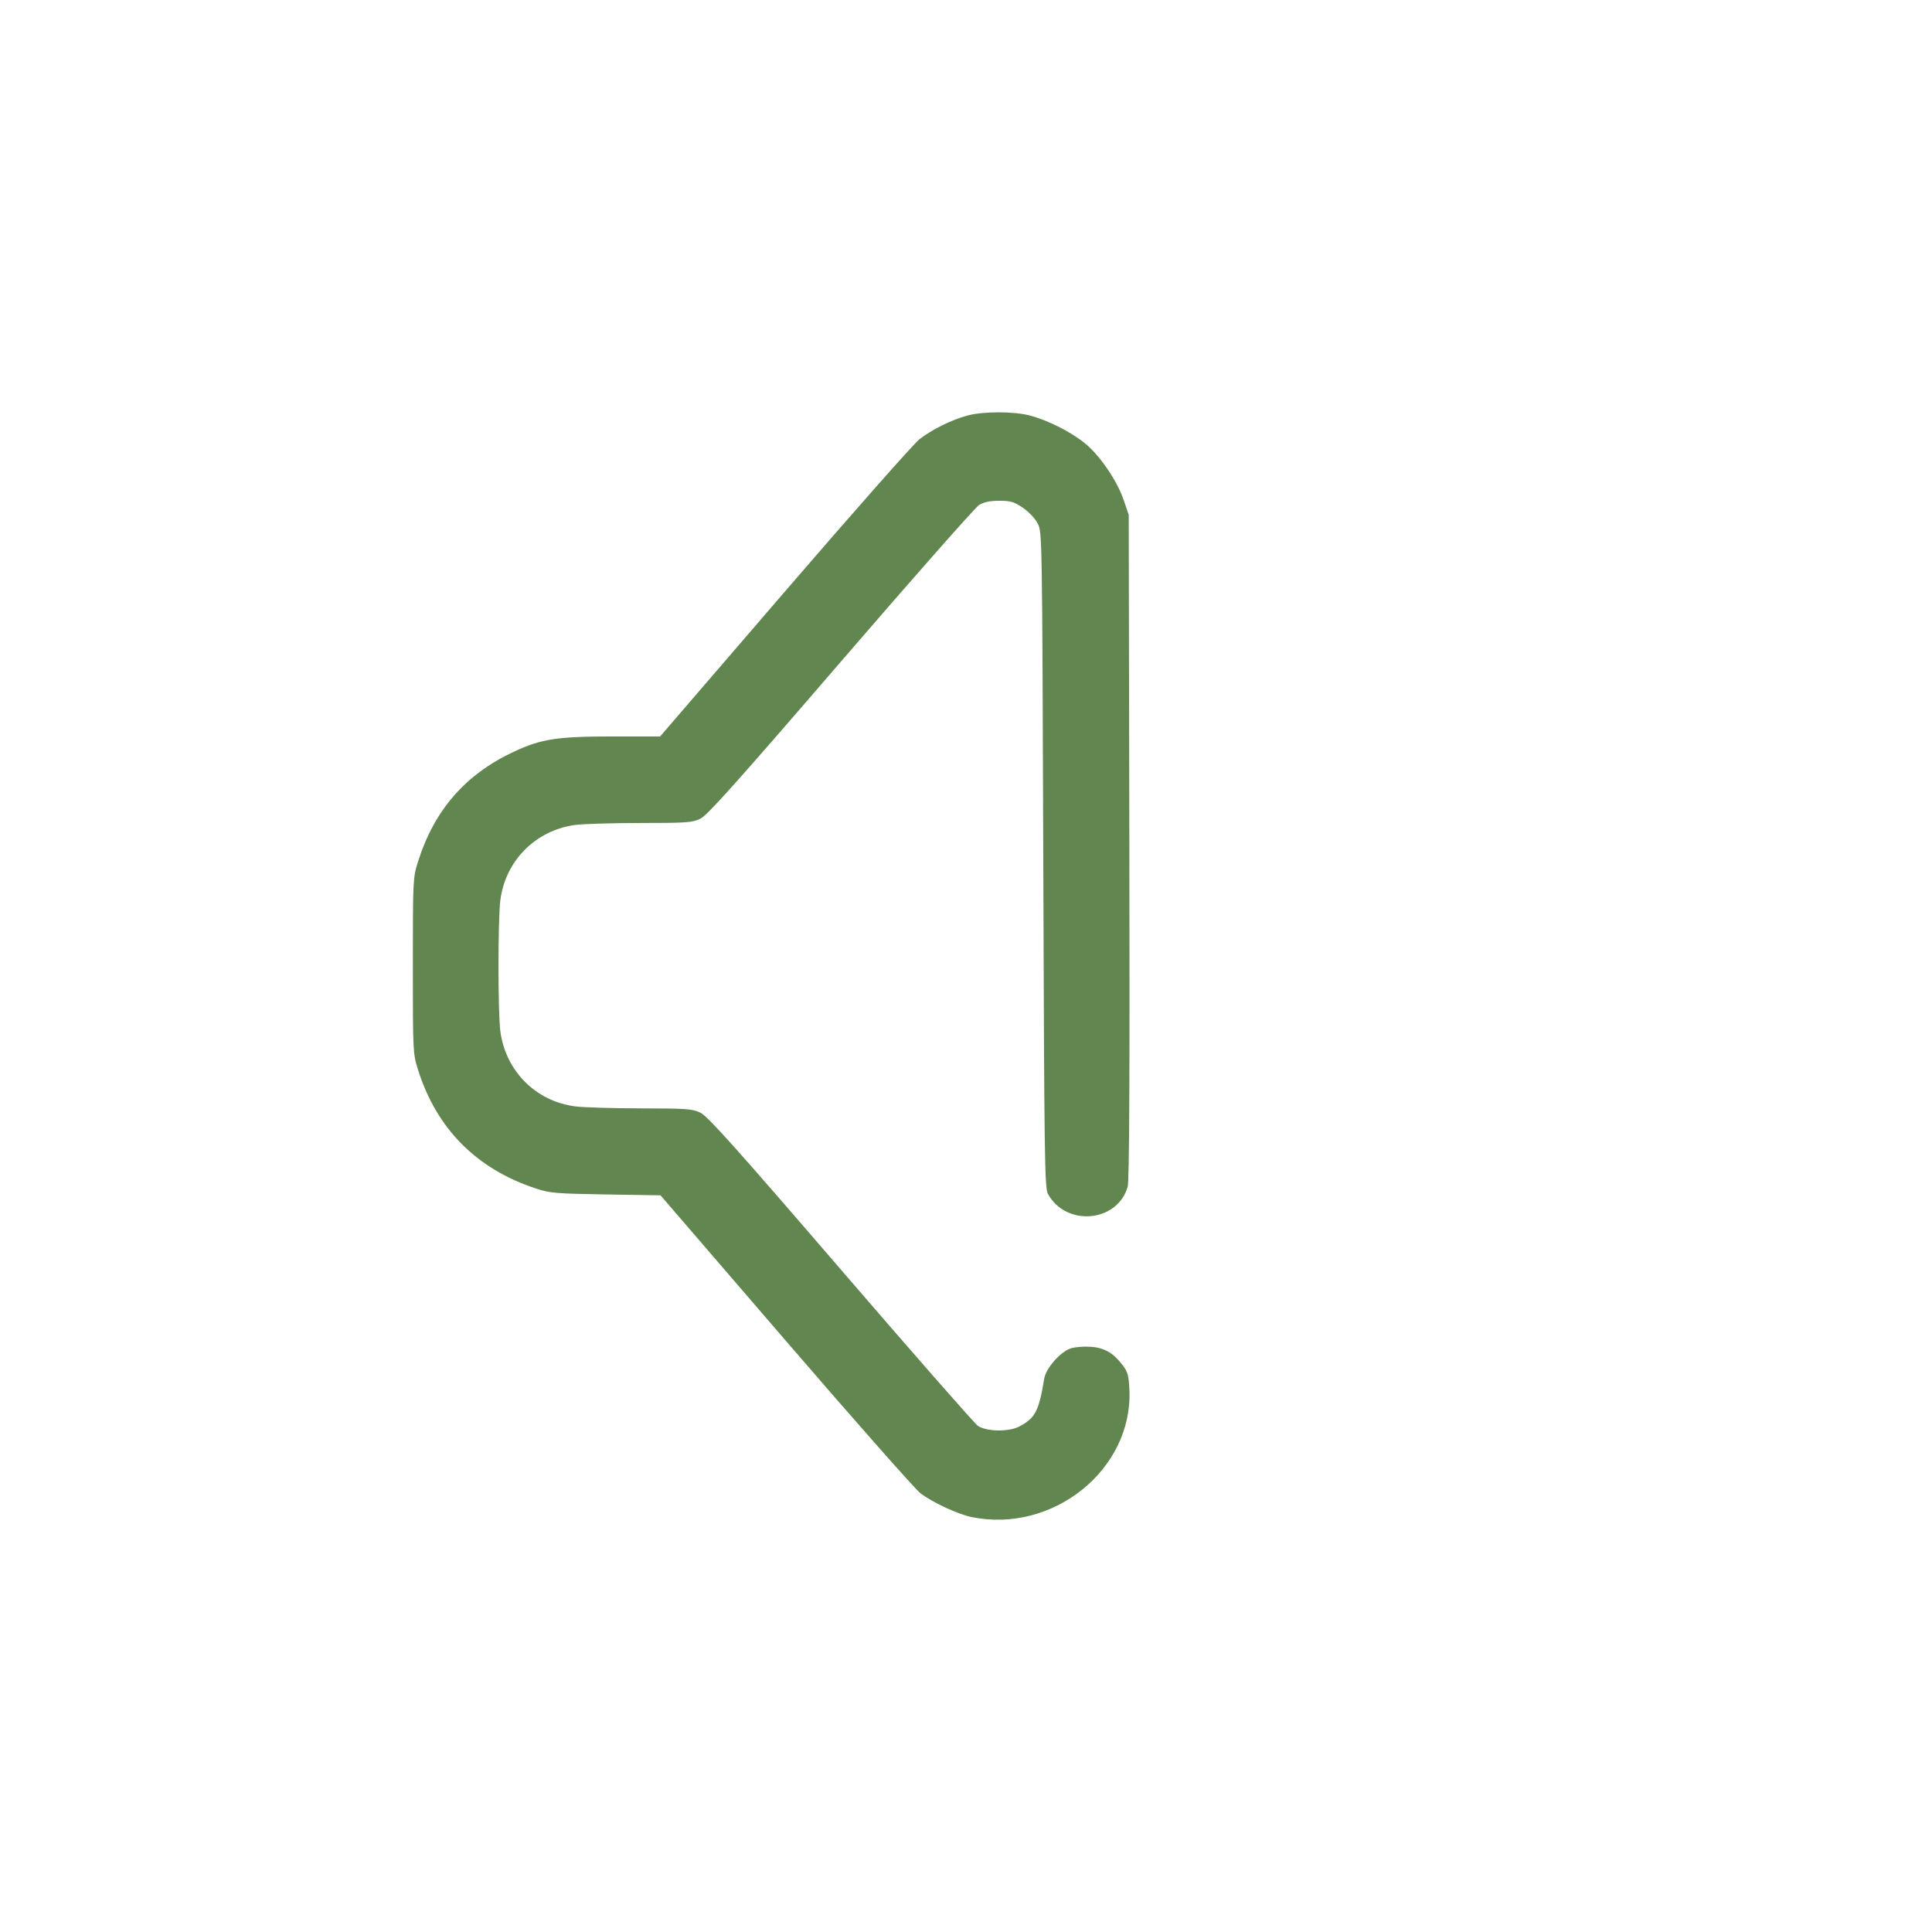
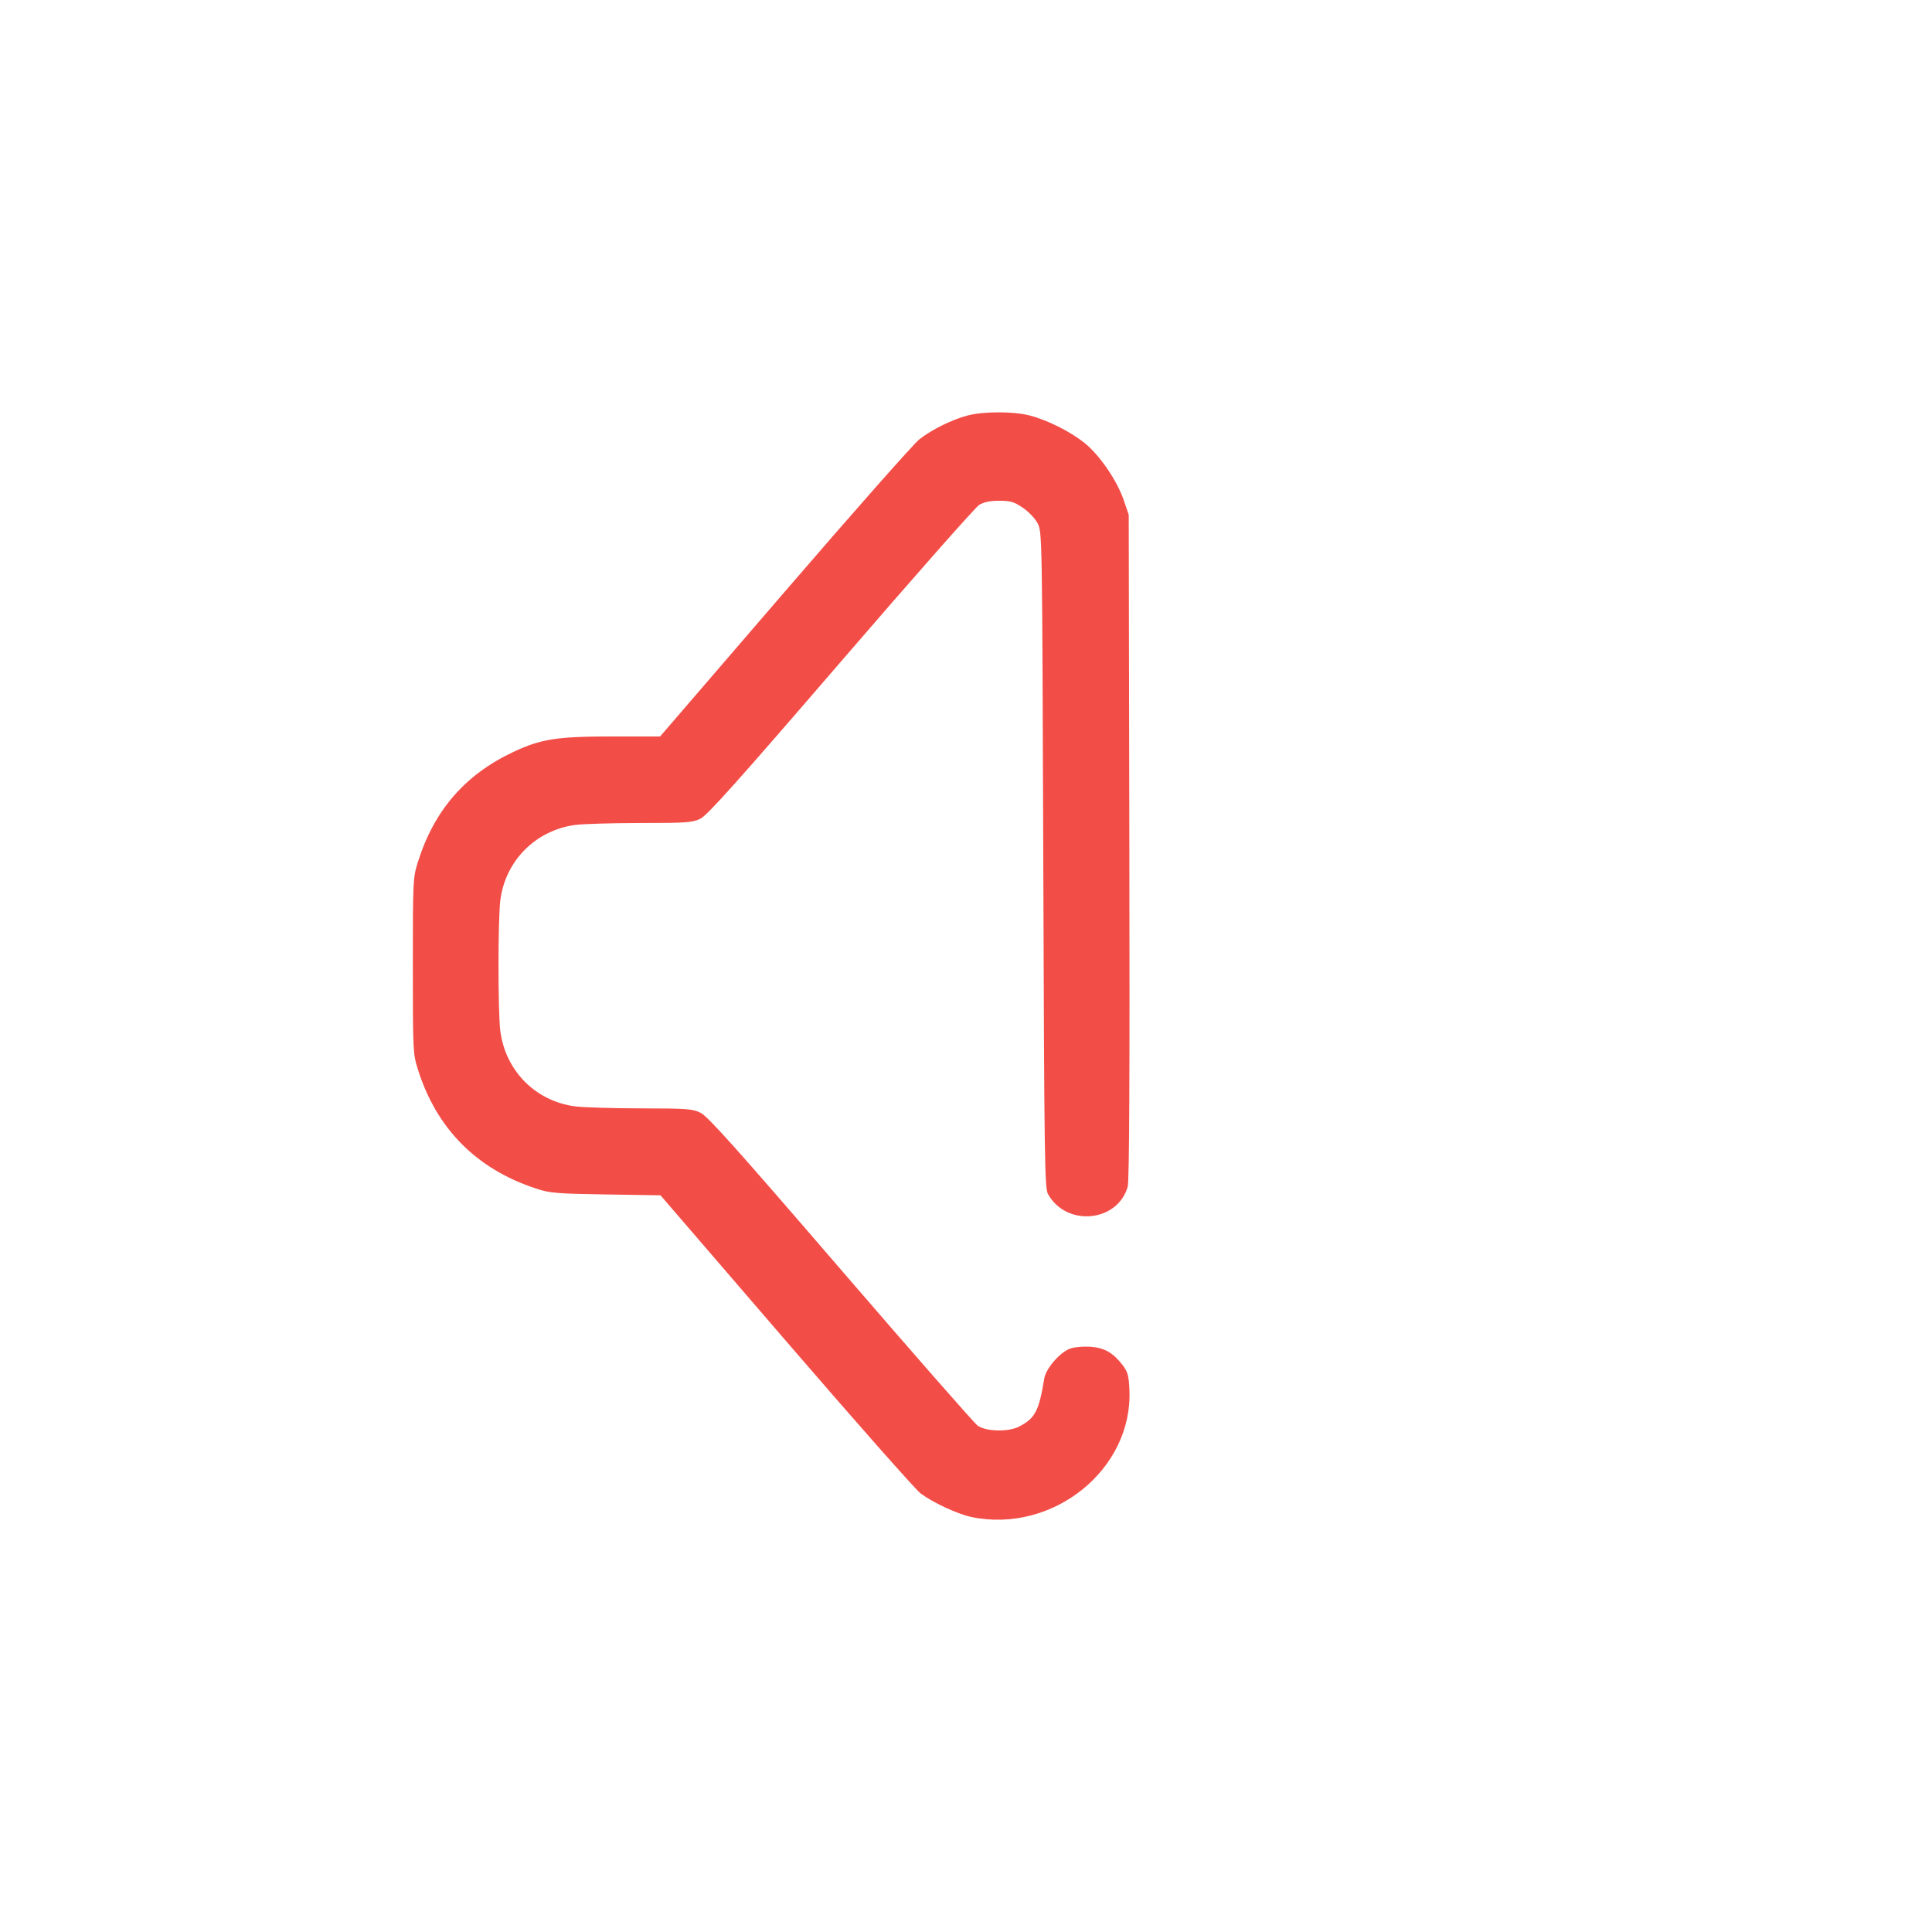
- <svg xmlns="http://www.w3.org/2000/svg" style="color:#62864F;" fill="currentColor" stroke="currentColor" stroke-width="0" viewBox="-4.8 -4.8 33.60 33.60" version="1.1" id="svg3" xml:space="preserve">
+ <svg xmlns="http://www.w3.org/2000/svg" style="color:#F34D47;" fill="currentColor" stroke="currentColor" stroke-width="0" viewBox="-4.8 -4.8 33.60 33.60" version="1.1" id="svg3" xml:space="preserve">
  <defs id="defs3" />
  <g id="SVGRepo_tracerCarrier" stroke-linecap="round" stroke-linejoin="round" stroke-width="0.624" />
  <path style="fill:currentColor" id="path1" />
  <path d="M 12.028,2.426 C 11.754,2.498 11.41,2.668 11.188,2.841 11.089,2.919 10.034,4.113 8.844,5.495 L 6.68,8.008 H 5.854 c -0.964,0 -1.243,0.043 -1.719,0.266 -0.843,0.394 -1.384,1.016 -1.667,1.917 -0.086,0.275 -0.088,0.311 -0.088,1.804 0,1.493 0.002,1.529 0.088,1.804 0.324,1.031 1.02,1.733 2.056,2.072 0.24,0.079 0.348,0.088 1.213,0.102 l 0.95,0.015 2.182,2.533 c 1.2,1.393 2.254,2.586 2.341,2.651 0.221,0.164 0.647,0.361 0.885,0.411 1.417,0.293 2.81,-0.83 2.747,-2.214 -0.011,-0.246 -0.029,-0.309 -0.116,-0.425 -0.166,-0.217 -0.316,-0.304 -0.558,-0.322 -0.118,-0.008 -0.275,0.004 -0.349,0.029 -0.178,0.059 -0.429,0.345 -0.458,0.523 -0.093,0.569 -0.159,0.694 -0.442,0.838 -0.183,0.093 -0.56,0.086 -0.713,-0.015 C 12.153,19.962 11.082,18.74 9.825,17.281 8.001,15.163 7.509,14.614 7.384,14.553 7.241,14.484 7.151,14.477 6.346,14.476 5.861,14.475 5.348,14.46 5.206,14.442 4.516,14.353 3.991,13.825 3.901,13.13 c -0.042,-0.329 -0.042,-1.946 8.434e-4,-2.277 C 3.99,10.172 4.508,9.647 5.192,9.548 5.321,9.529 5.832,9.514 6.327,9.513 7.146,9.513 7.241,9.506 7.381,9.438 7.502,9.379 8.019,8.802 9.823,6.708 11.081,5.248 12.164,4.021 12.229,3.981 c 0.083,-0.05 0.188,-0.072 0.349,-0.072 0.198,-1.054e-4 0.256,0.017 0.411,0.122 0.104,0.071 0.213,0.186 0.258,0.273 0.077,0.15 0.078,0.178 0.097,5.849 0.017,5.21 0.024,5.708 0.081,5.811 0.317,0.575 1.207,0.496 1.387,-0.124 0.028,-0.097 0.037,-1.882 0.029,-5.913 L 14.83,4.153 14.744,3.901 C 14.629,3.56 14.323,3.113 14.063,2.905 13.813,2.704 13.413,2.504 13.101,2.424 12.823,2.353 12.302,2.353 12.028,2.426" stroke="none" fill="currentColor" fill-rule="evenodd" id="path1-9" style="fill:currentColor;fill-opacity:1;stroke-width:9.02669e-06" />
</svg>
